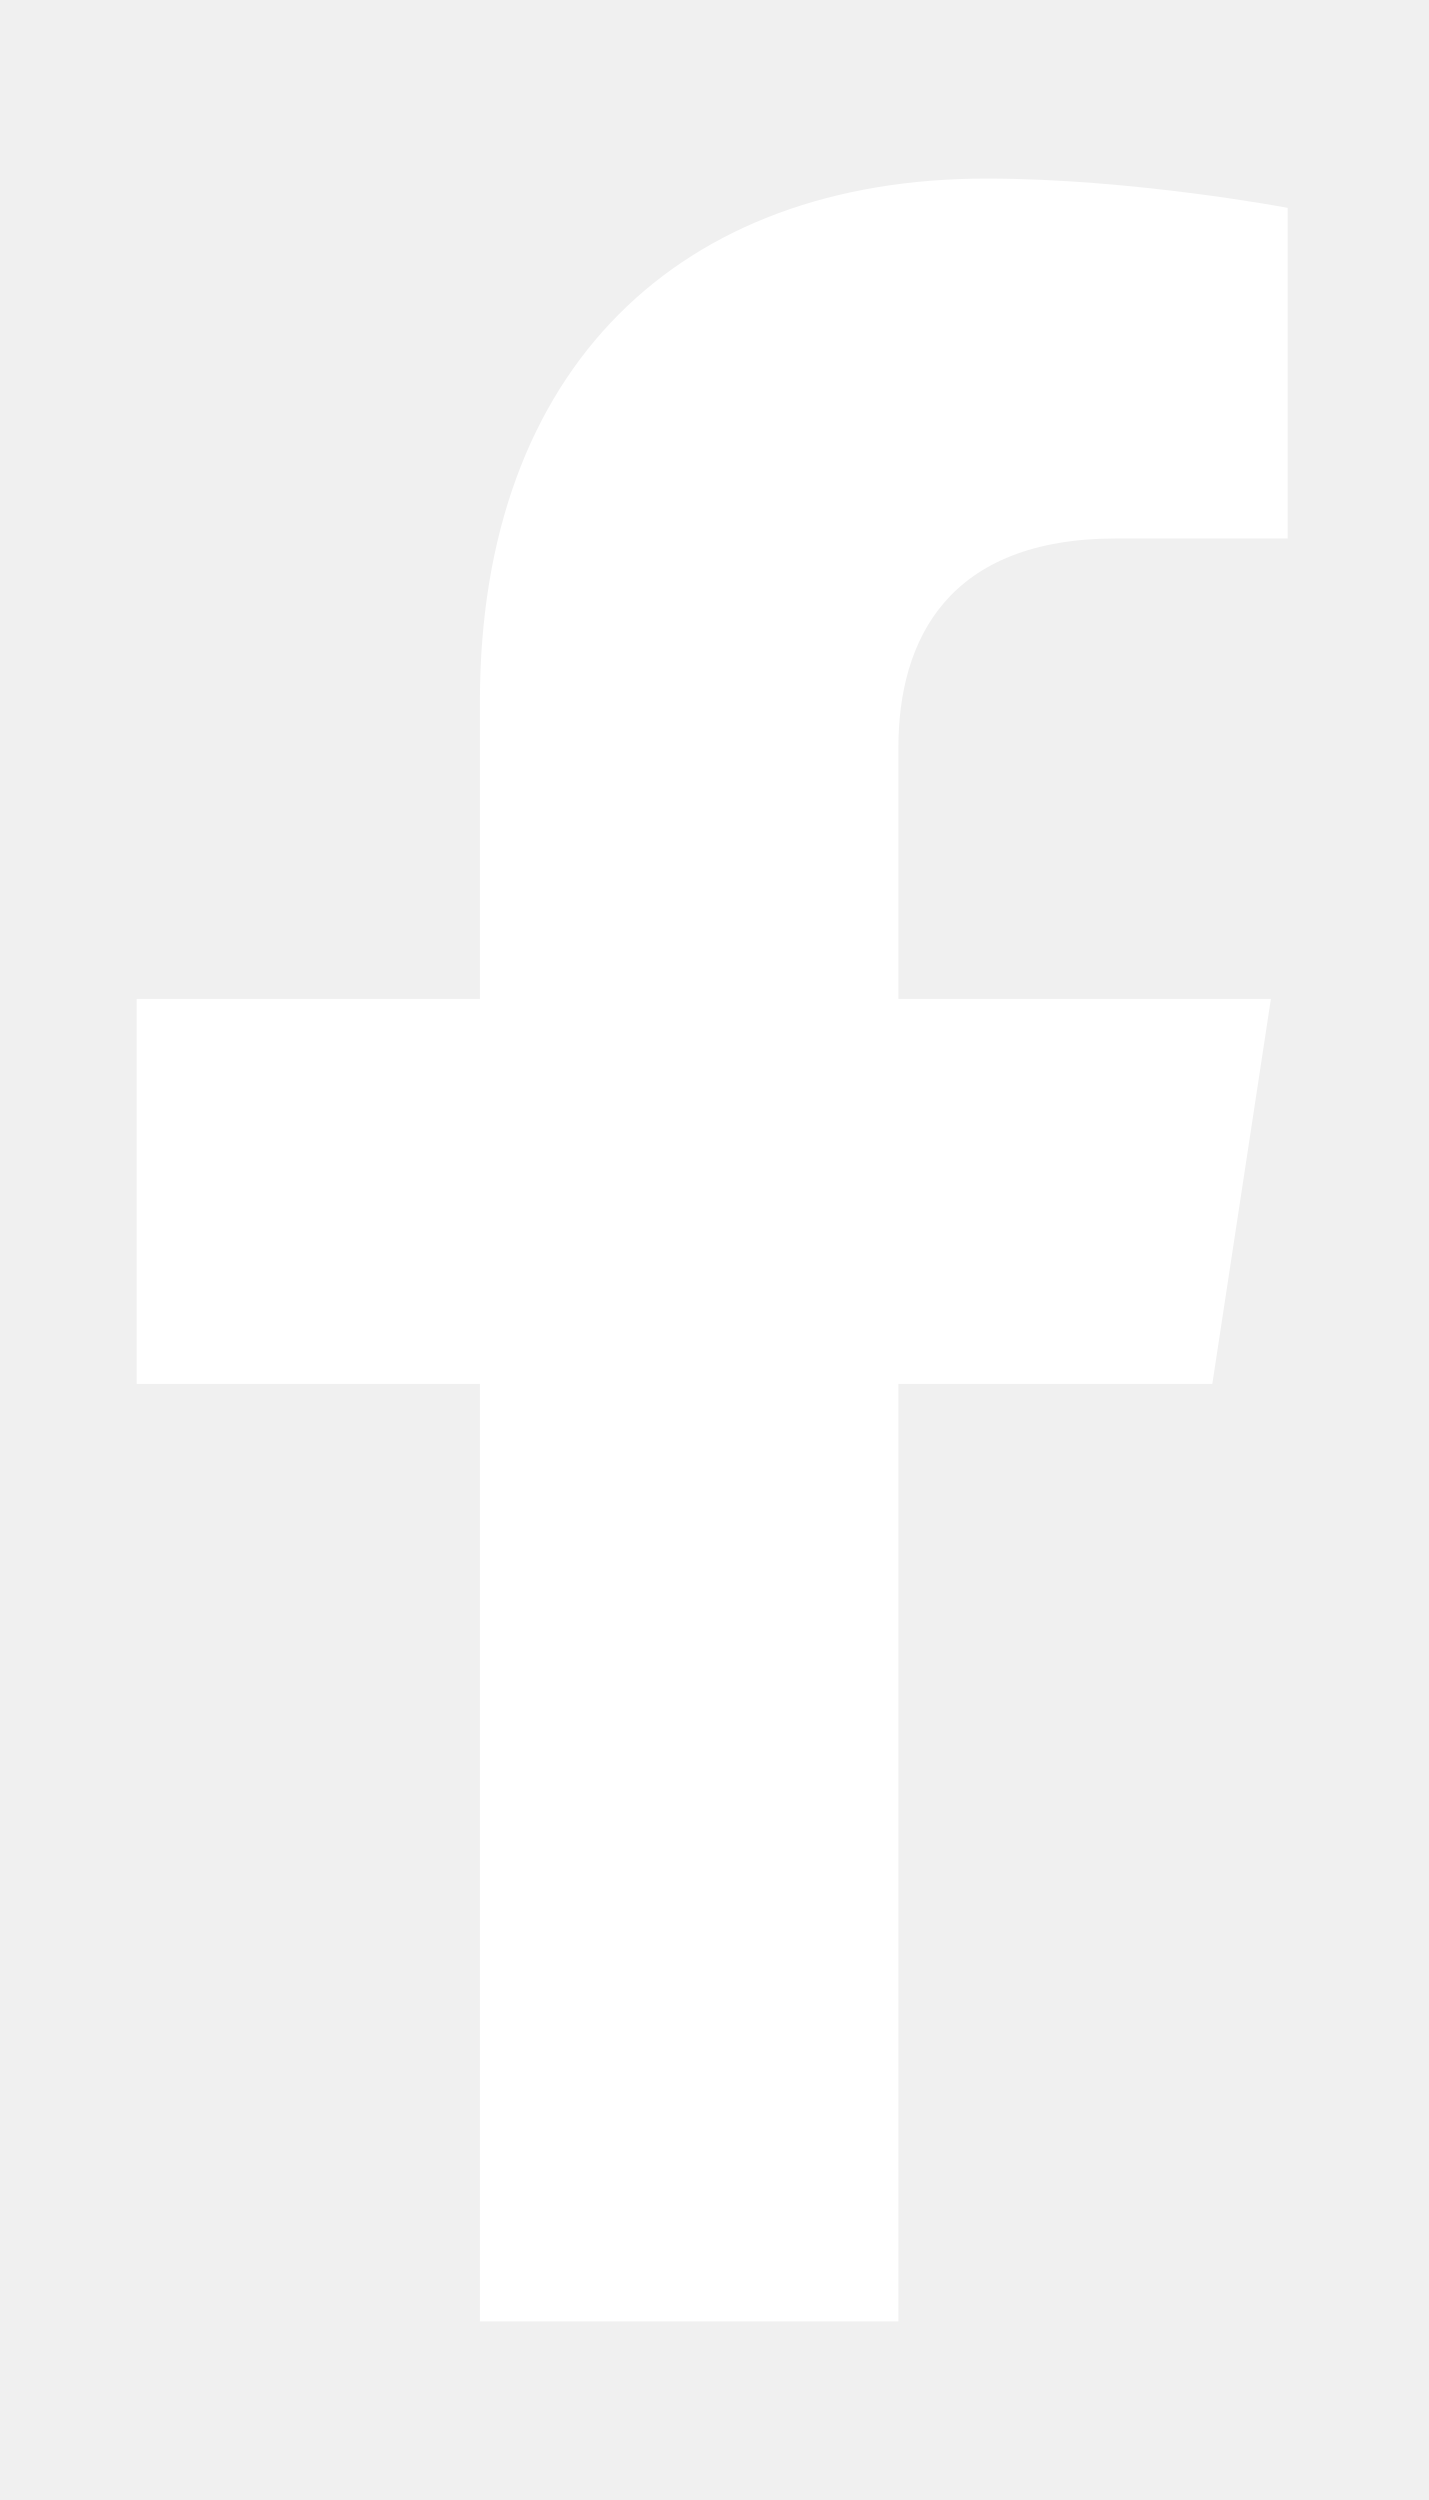
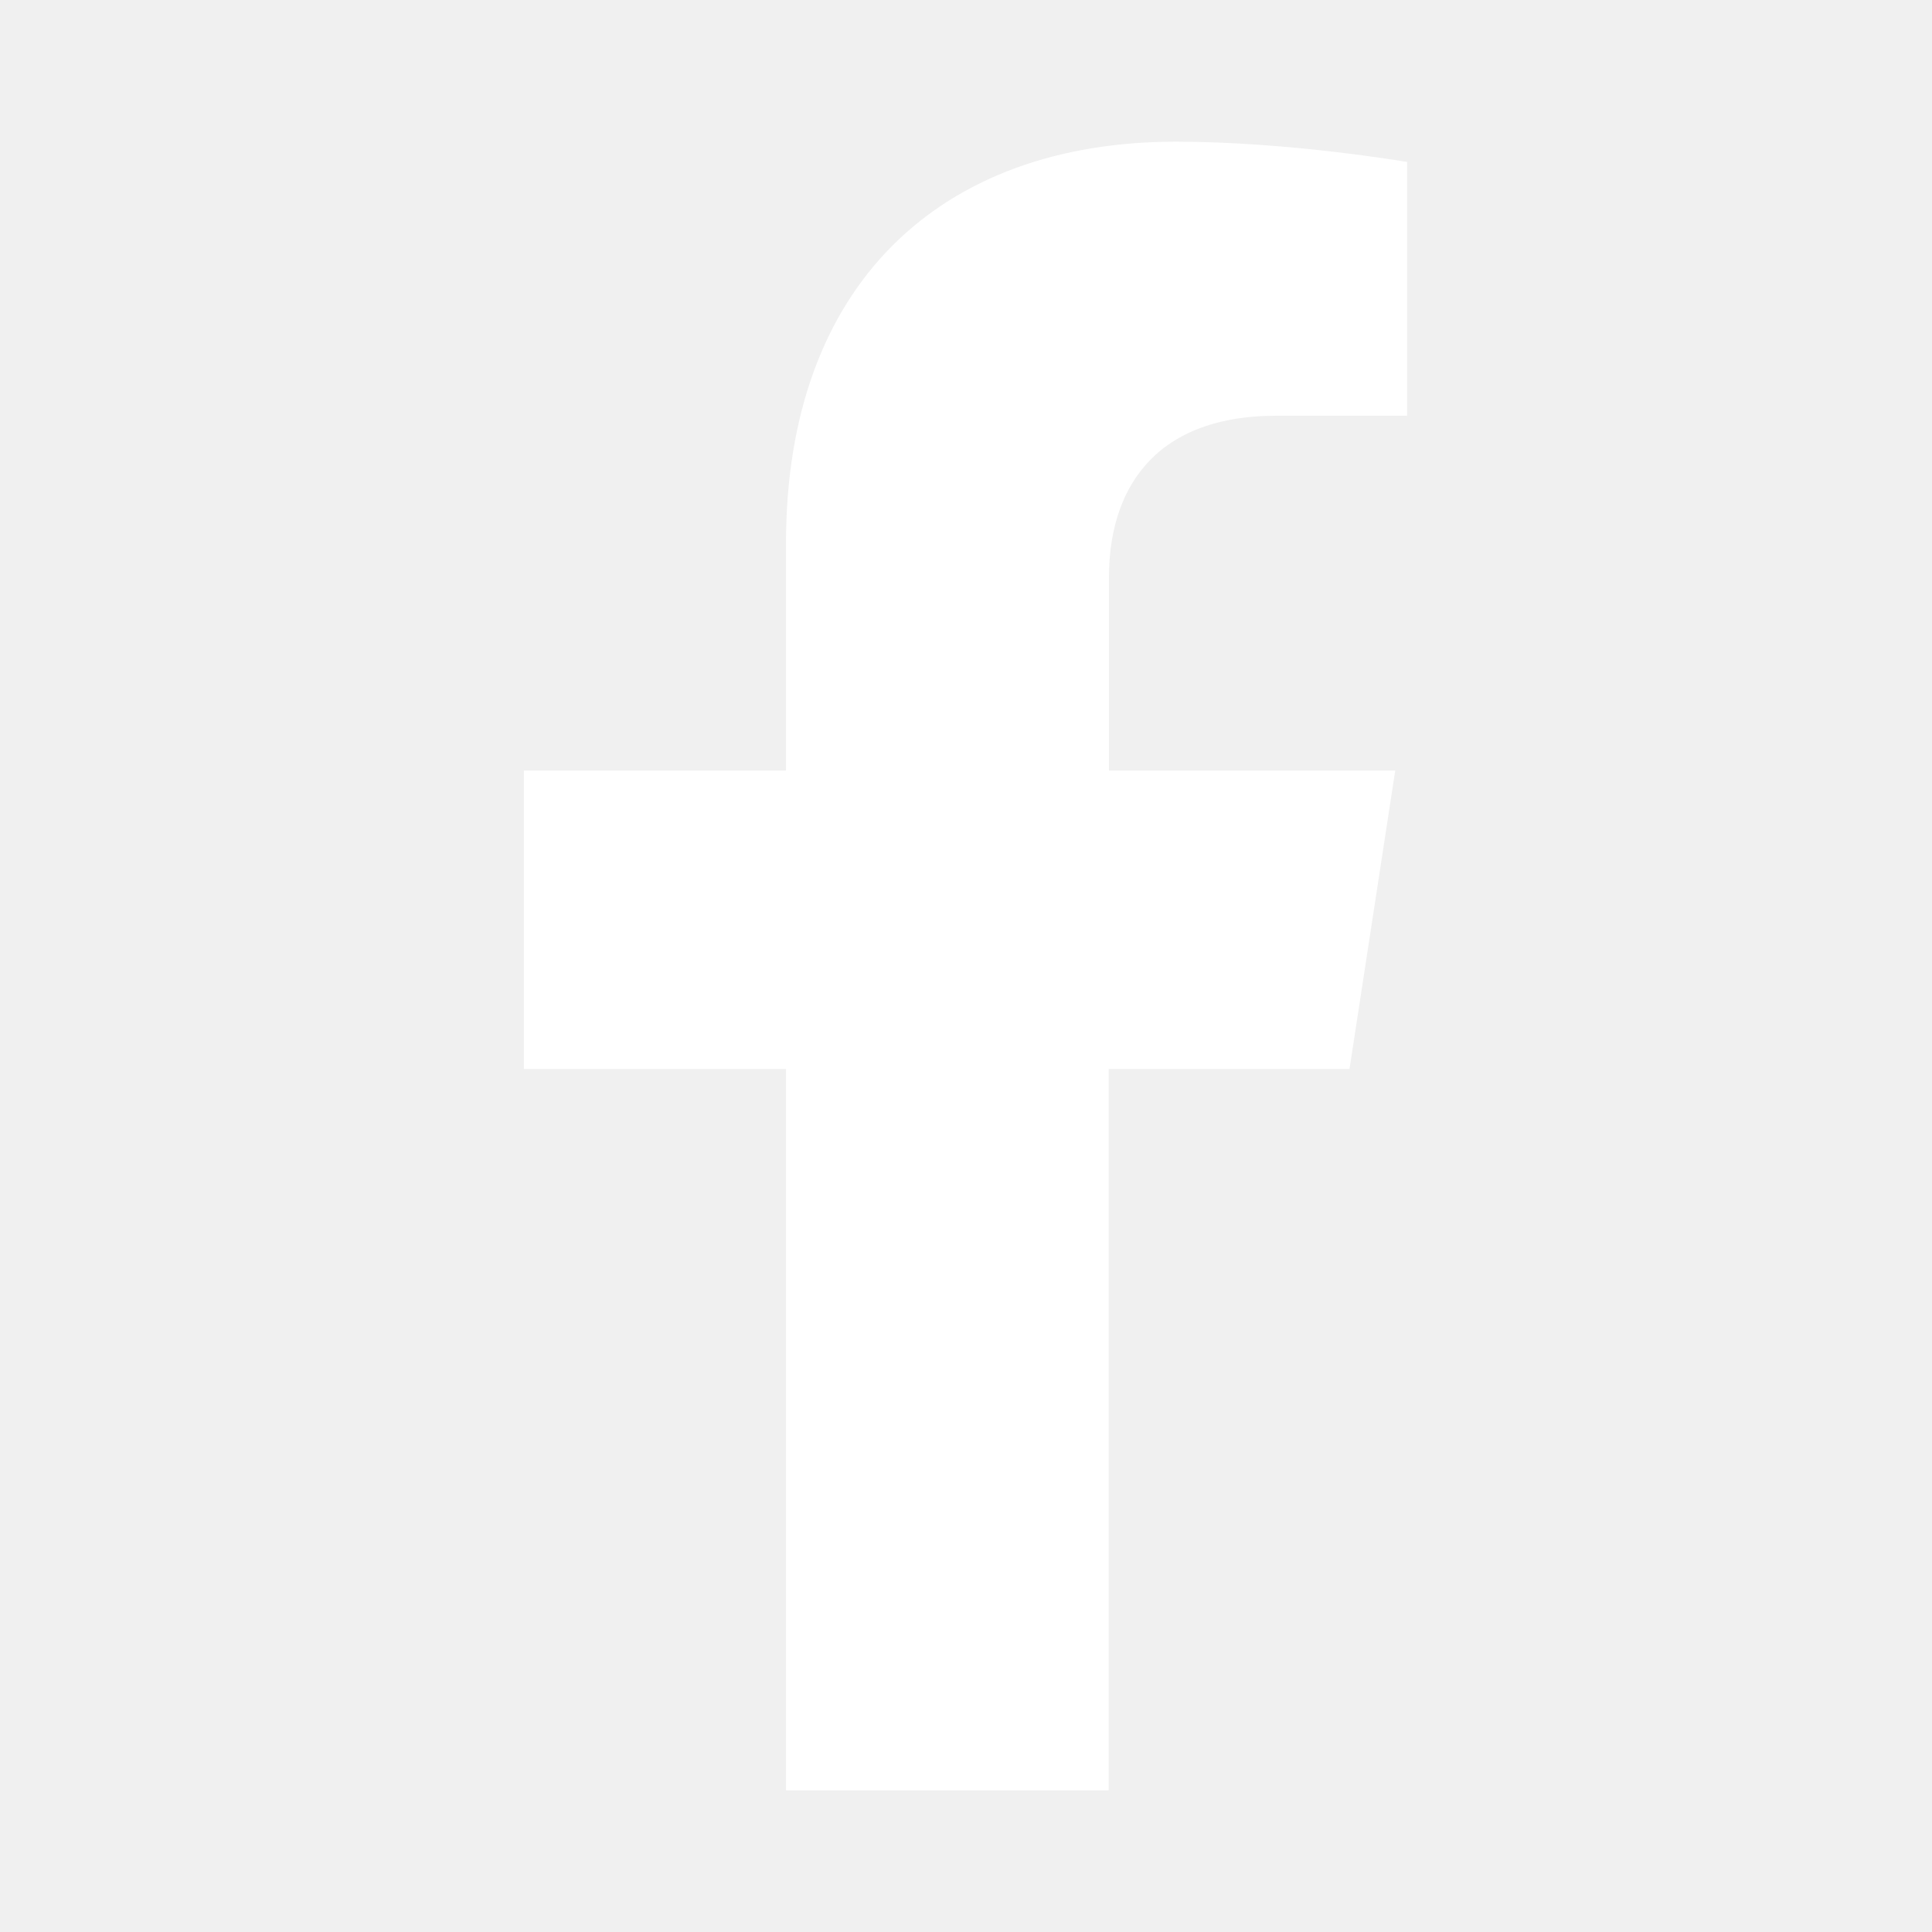
- <svg xmlns="http://www.w3.org/2000/svg" width="16" height="28" viewBox="0 0 16 28" fill="none">
-   <path d="M13.578 15.5L14.234 11.188H10.062V8.375C10.062 7.156 10.625 6.031 12.5 6.031H14.422V2.328C14.422 2.328 12.688 2 11.047 2C7.625 2 5.375 4.109 5.375 7.859V11.188H1.531V15.5H5.375V26H10.062V15.5H13.578Z" fill="white" />
+ <svg xmlns="http://www.w3.org/2000/svg" version="1.1" id="Layer_1" focusable="false" x="0px" y="0px" viewBox="0 0 600 600" style="enable-background:new 0 0 600 600;" xml:space="preserve">
+   <style type="text/css">
+ 	.st0{fill:#FFFFFF;}
+ </style>
+   <path class="st0" d="M419.1,332l14.2-92.7h-88.9v-60.1c0-25.4,12.4-50.1,52.2-50.1h40.4V50.3c0,0-36.7-6.3-71.8-6.3  c-73.2,0-121.1,44.4-121.1,124.7v70.6h-81.4V332h81.4v224h100.2V332H419.1z" />
</svg>
